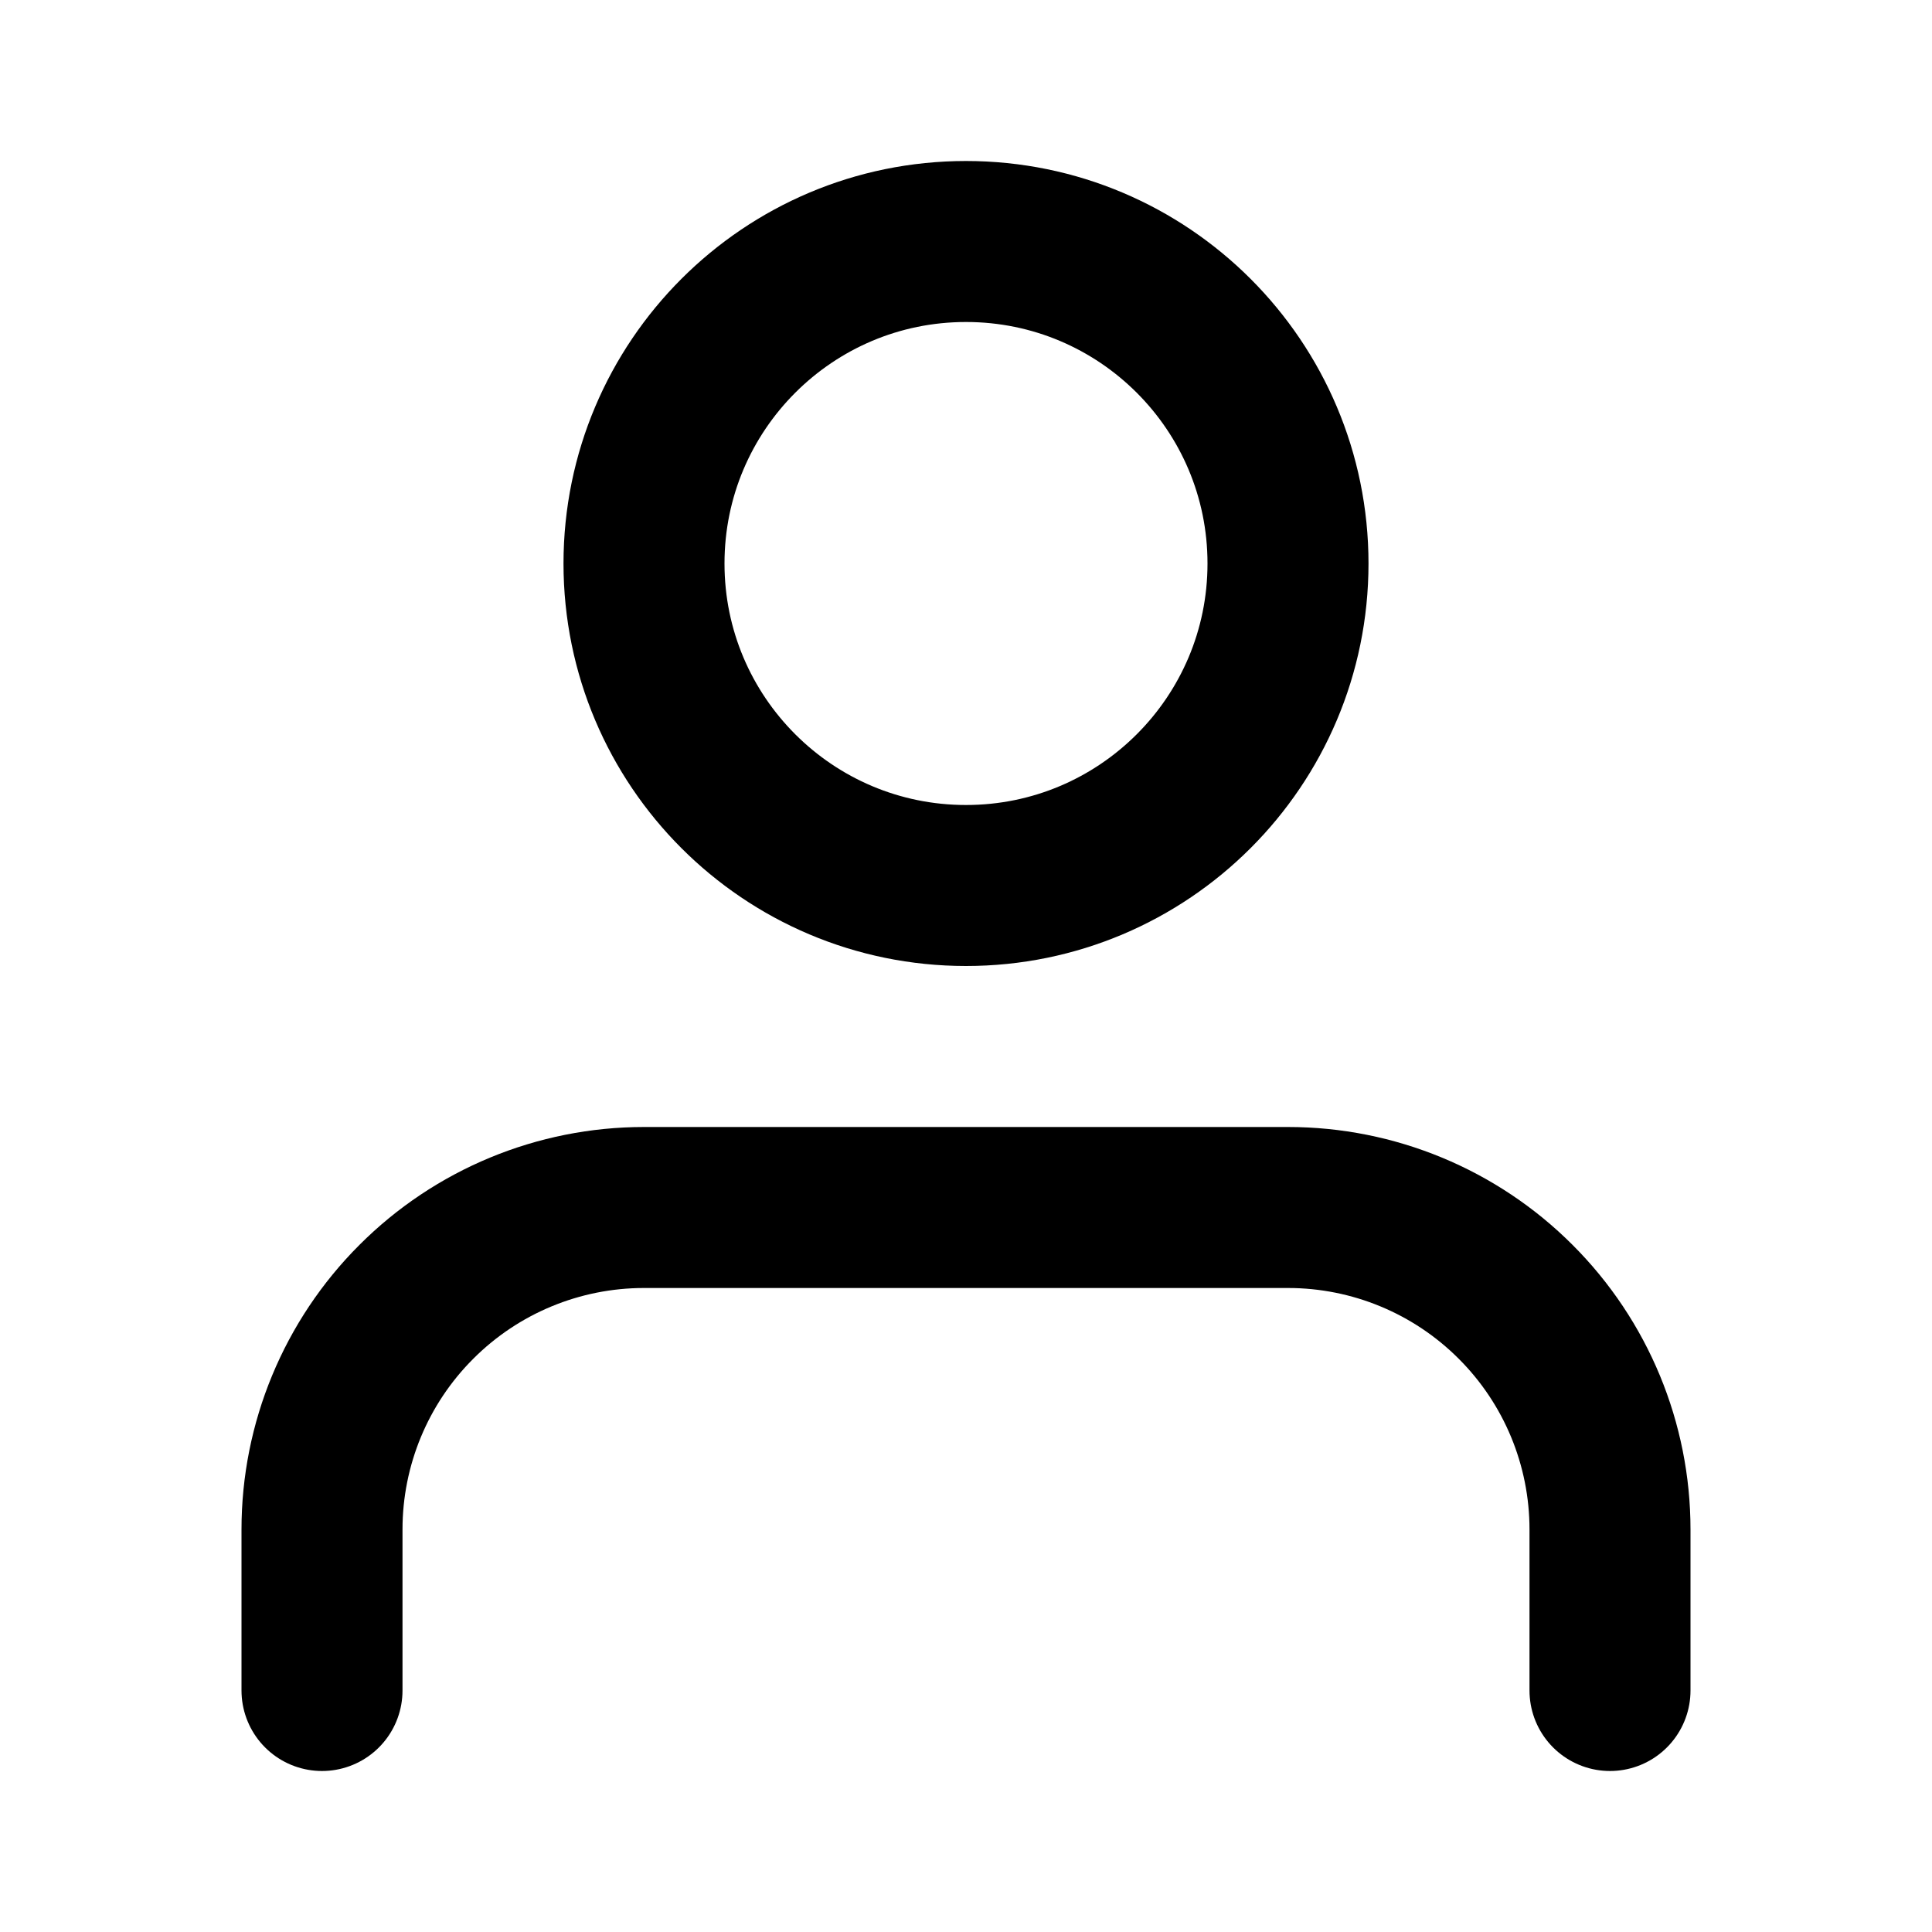
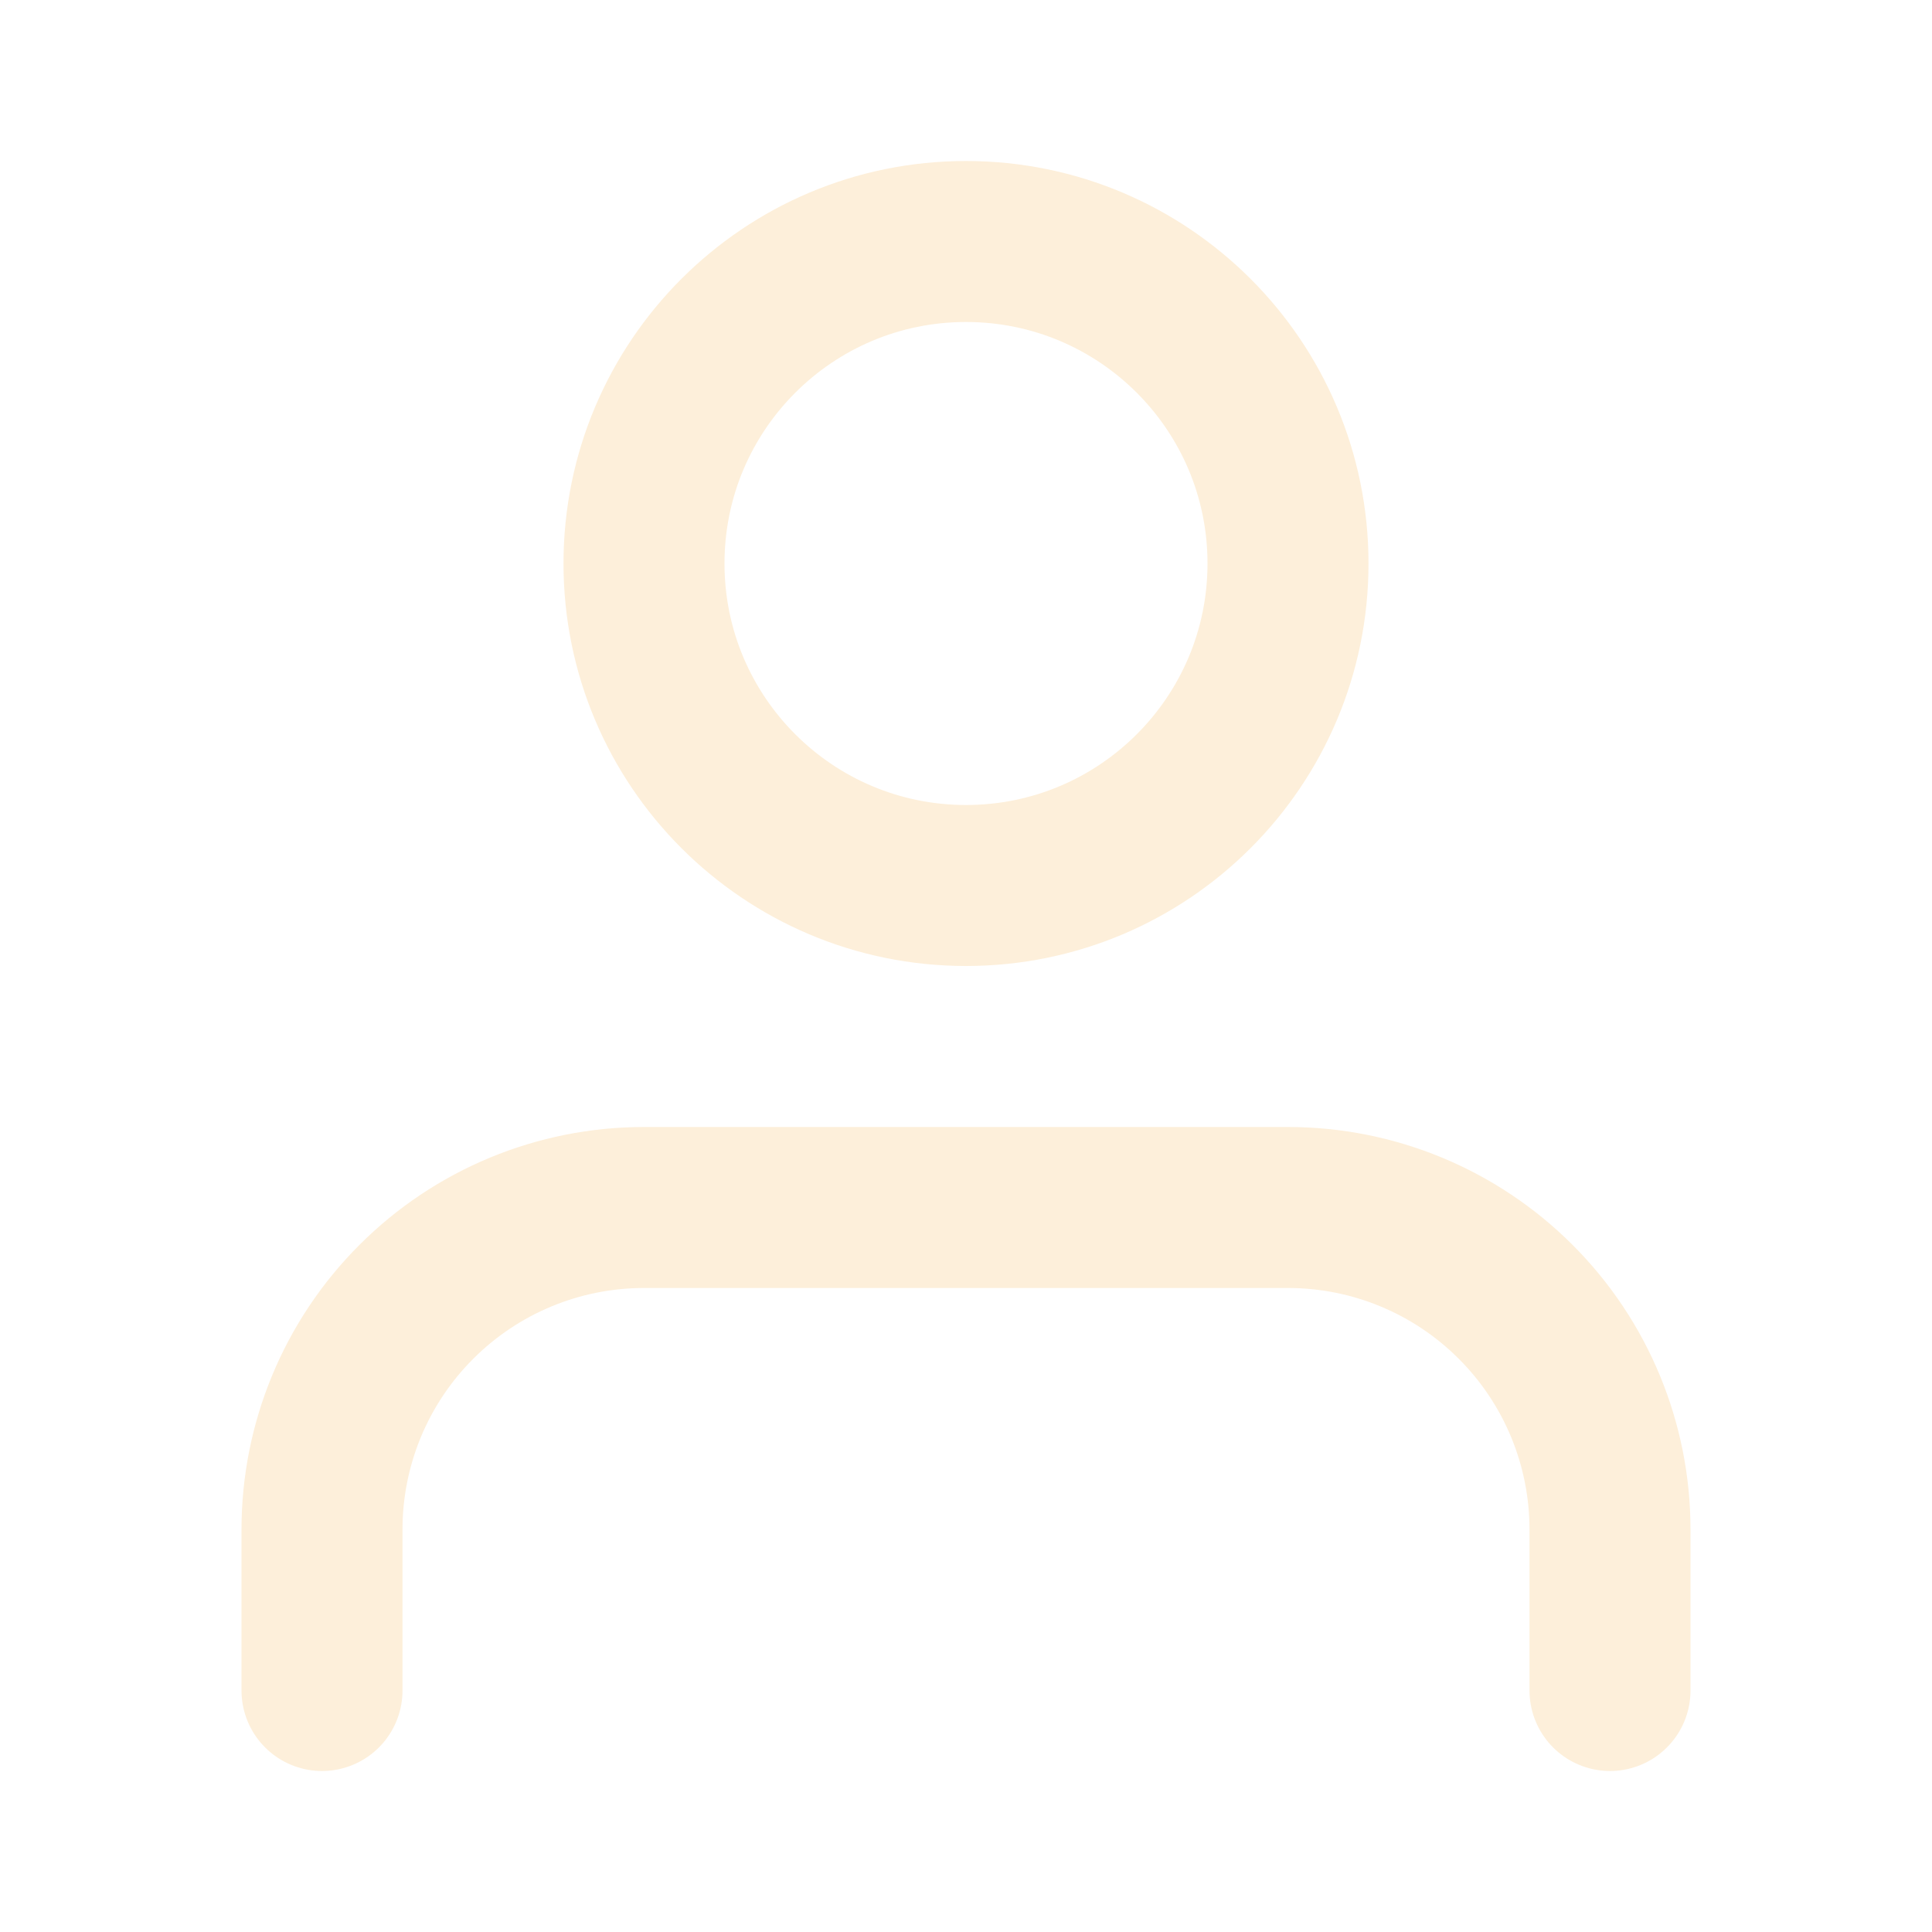
<svg xmlns="http://www.w3.org/2000/svg" width="24" height="24" viewBox="0 0 24 24" fill="none">
-   <path d="M20 21V19C20 17.939 19.579 16.922 18.828 16.172C18.078 15.421 17.061 15 16 15H8C6.939 15 5.922 15.421 5.172 16.172C4.421 16.922 4 17.939 4 19V21" stroke="black" stroke-width="2" stroke-linecap="round" stroke-linejoin="round" />
-   <path d="M12 11C14.209 11 16 9.209 16 7C16 4.791 14.209 3 12 3C9.791 3 8 4.791 8 7C8 9.209 9.791 11 12 11Z" stroke="black" stroke-width="2" stroke-linecap="round" stroke-linejoin="round" />
+   <path d="M20 21V19C20 17.939 19.579 16.922 18.828 16.172C18.078 15.421 17.061 15 16 15H8C6.939 15 5.922 15.421 5.172 16.172C4.421 16.922 4 17.939 4 19V21" stroke="#FDEFDA" stroke-width="2" stroke-linecap="round" stroke-linejoin="round" />
+   <path d="M12 11C14.209 11 16 9.209 16 7C16 4.791 14.209 3 12 3C9.791 3 8 4.791 8 7C8 9.209 9.791 11 12 11Z" stroke="#FDEFDA" stroke-width="2" stroke-linecap="round" stroke-linejoin="round" />
</svg>
